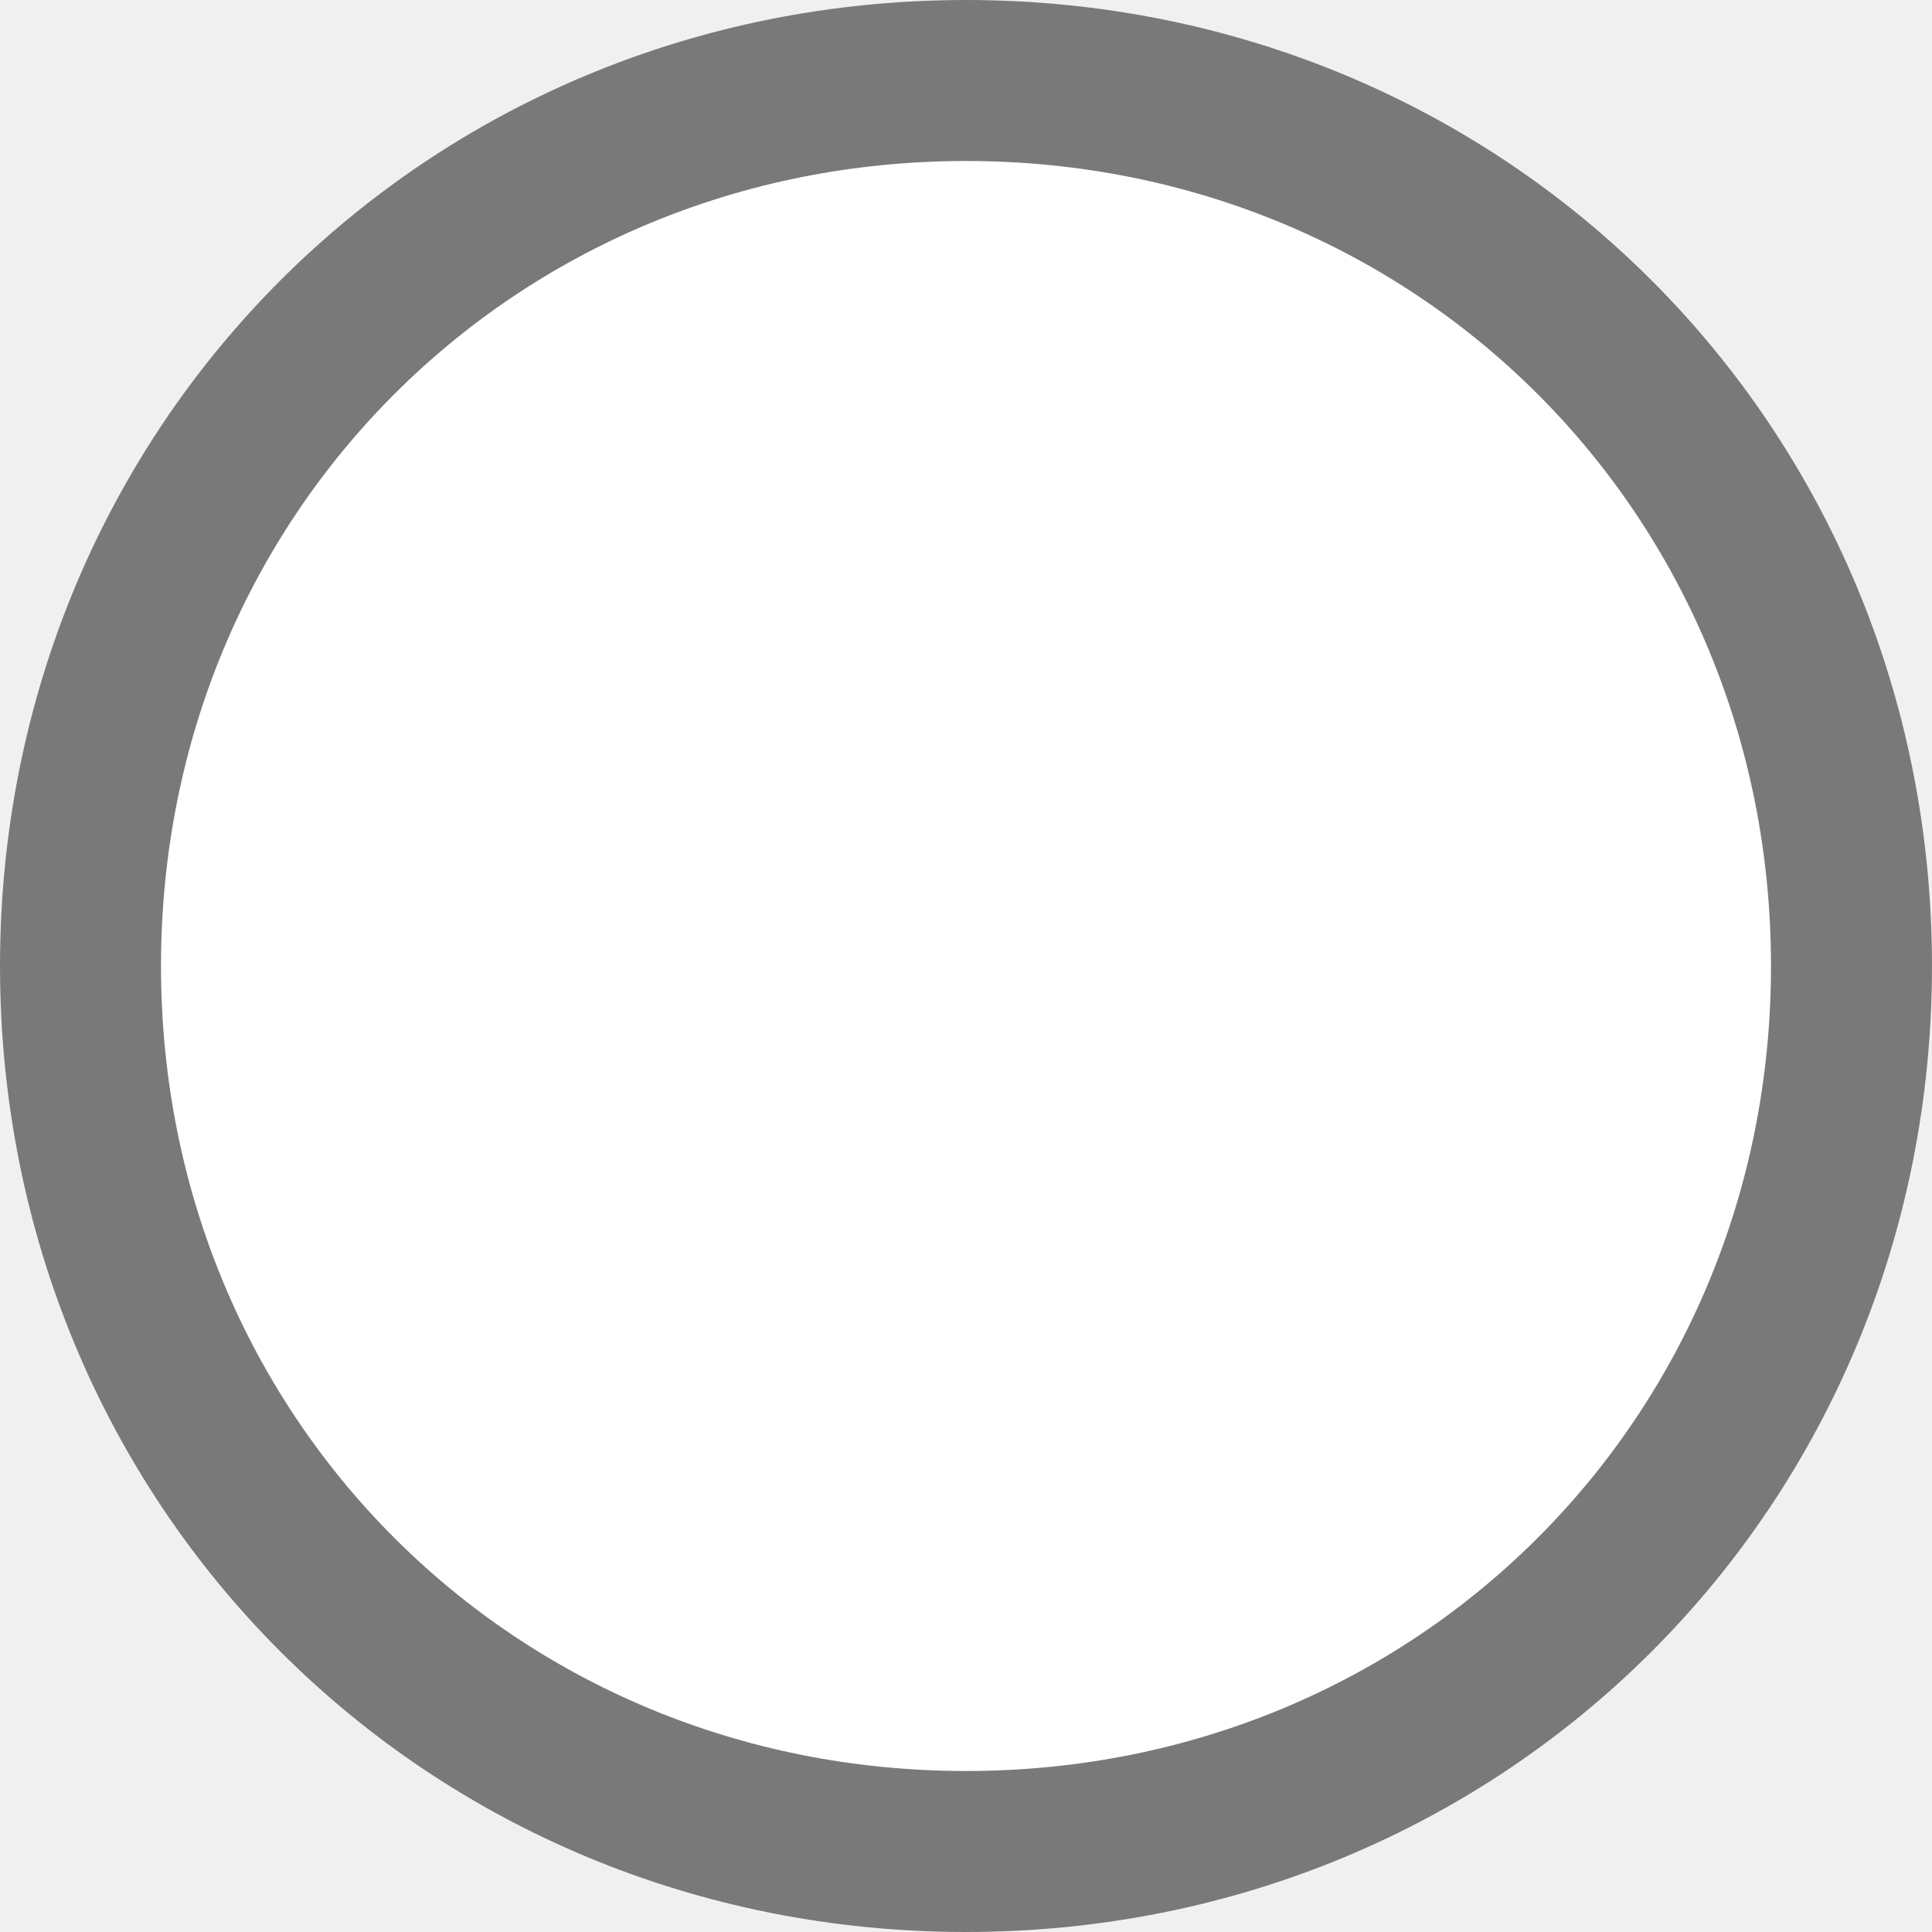
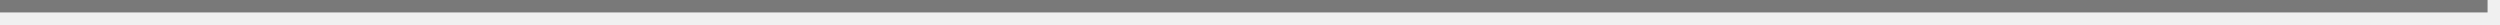
- <svg xmlns="http://www.w3.org/2000/svg" version="1.1" width="12px" height="12px" viewBox="19 636  12 12">
-   <path d="M 25 636  C 28.36 636  31 638.64  31 642  C 31 645.36  28.36 648  25 648  C 21.64 648  19 645.36  19 642  C 19 638.64  21.64 636  25 636  Z " fill-rule="nonzero" fill="#ffffff" stroke="none" />
-   <path d="M 25 636.5  C 28.08 636.5  30.5 638.92  30.5 642  C 30.5 645.08  28.08 647.5  25 647.5  C 21.92 647.5  19.5 645.08  19.5 642  C 19.5 638.92  21.92 636.5  25 636.5  Z " stroke-width="1" stroke="#797979" fill="none" />
+ <svg xmlns="http://www.w3.org/2000/svg" version="1.1" width="201px" height="2px">
+   <g transform="matrix(1 0 0 1 -64 -860 )">
+     <path d="M 64 860.5  L 264 860.5  " stroke-width="1" stroke="#797979" fill="none" />
+   </g>
</svg>
